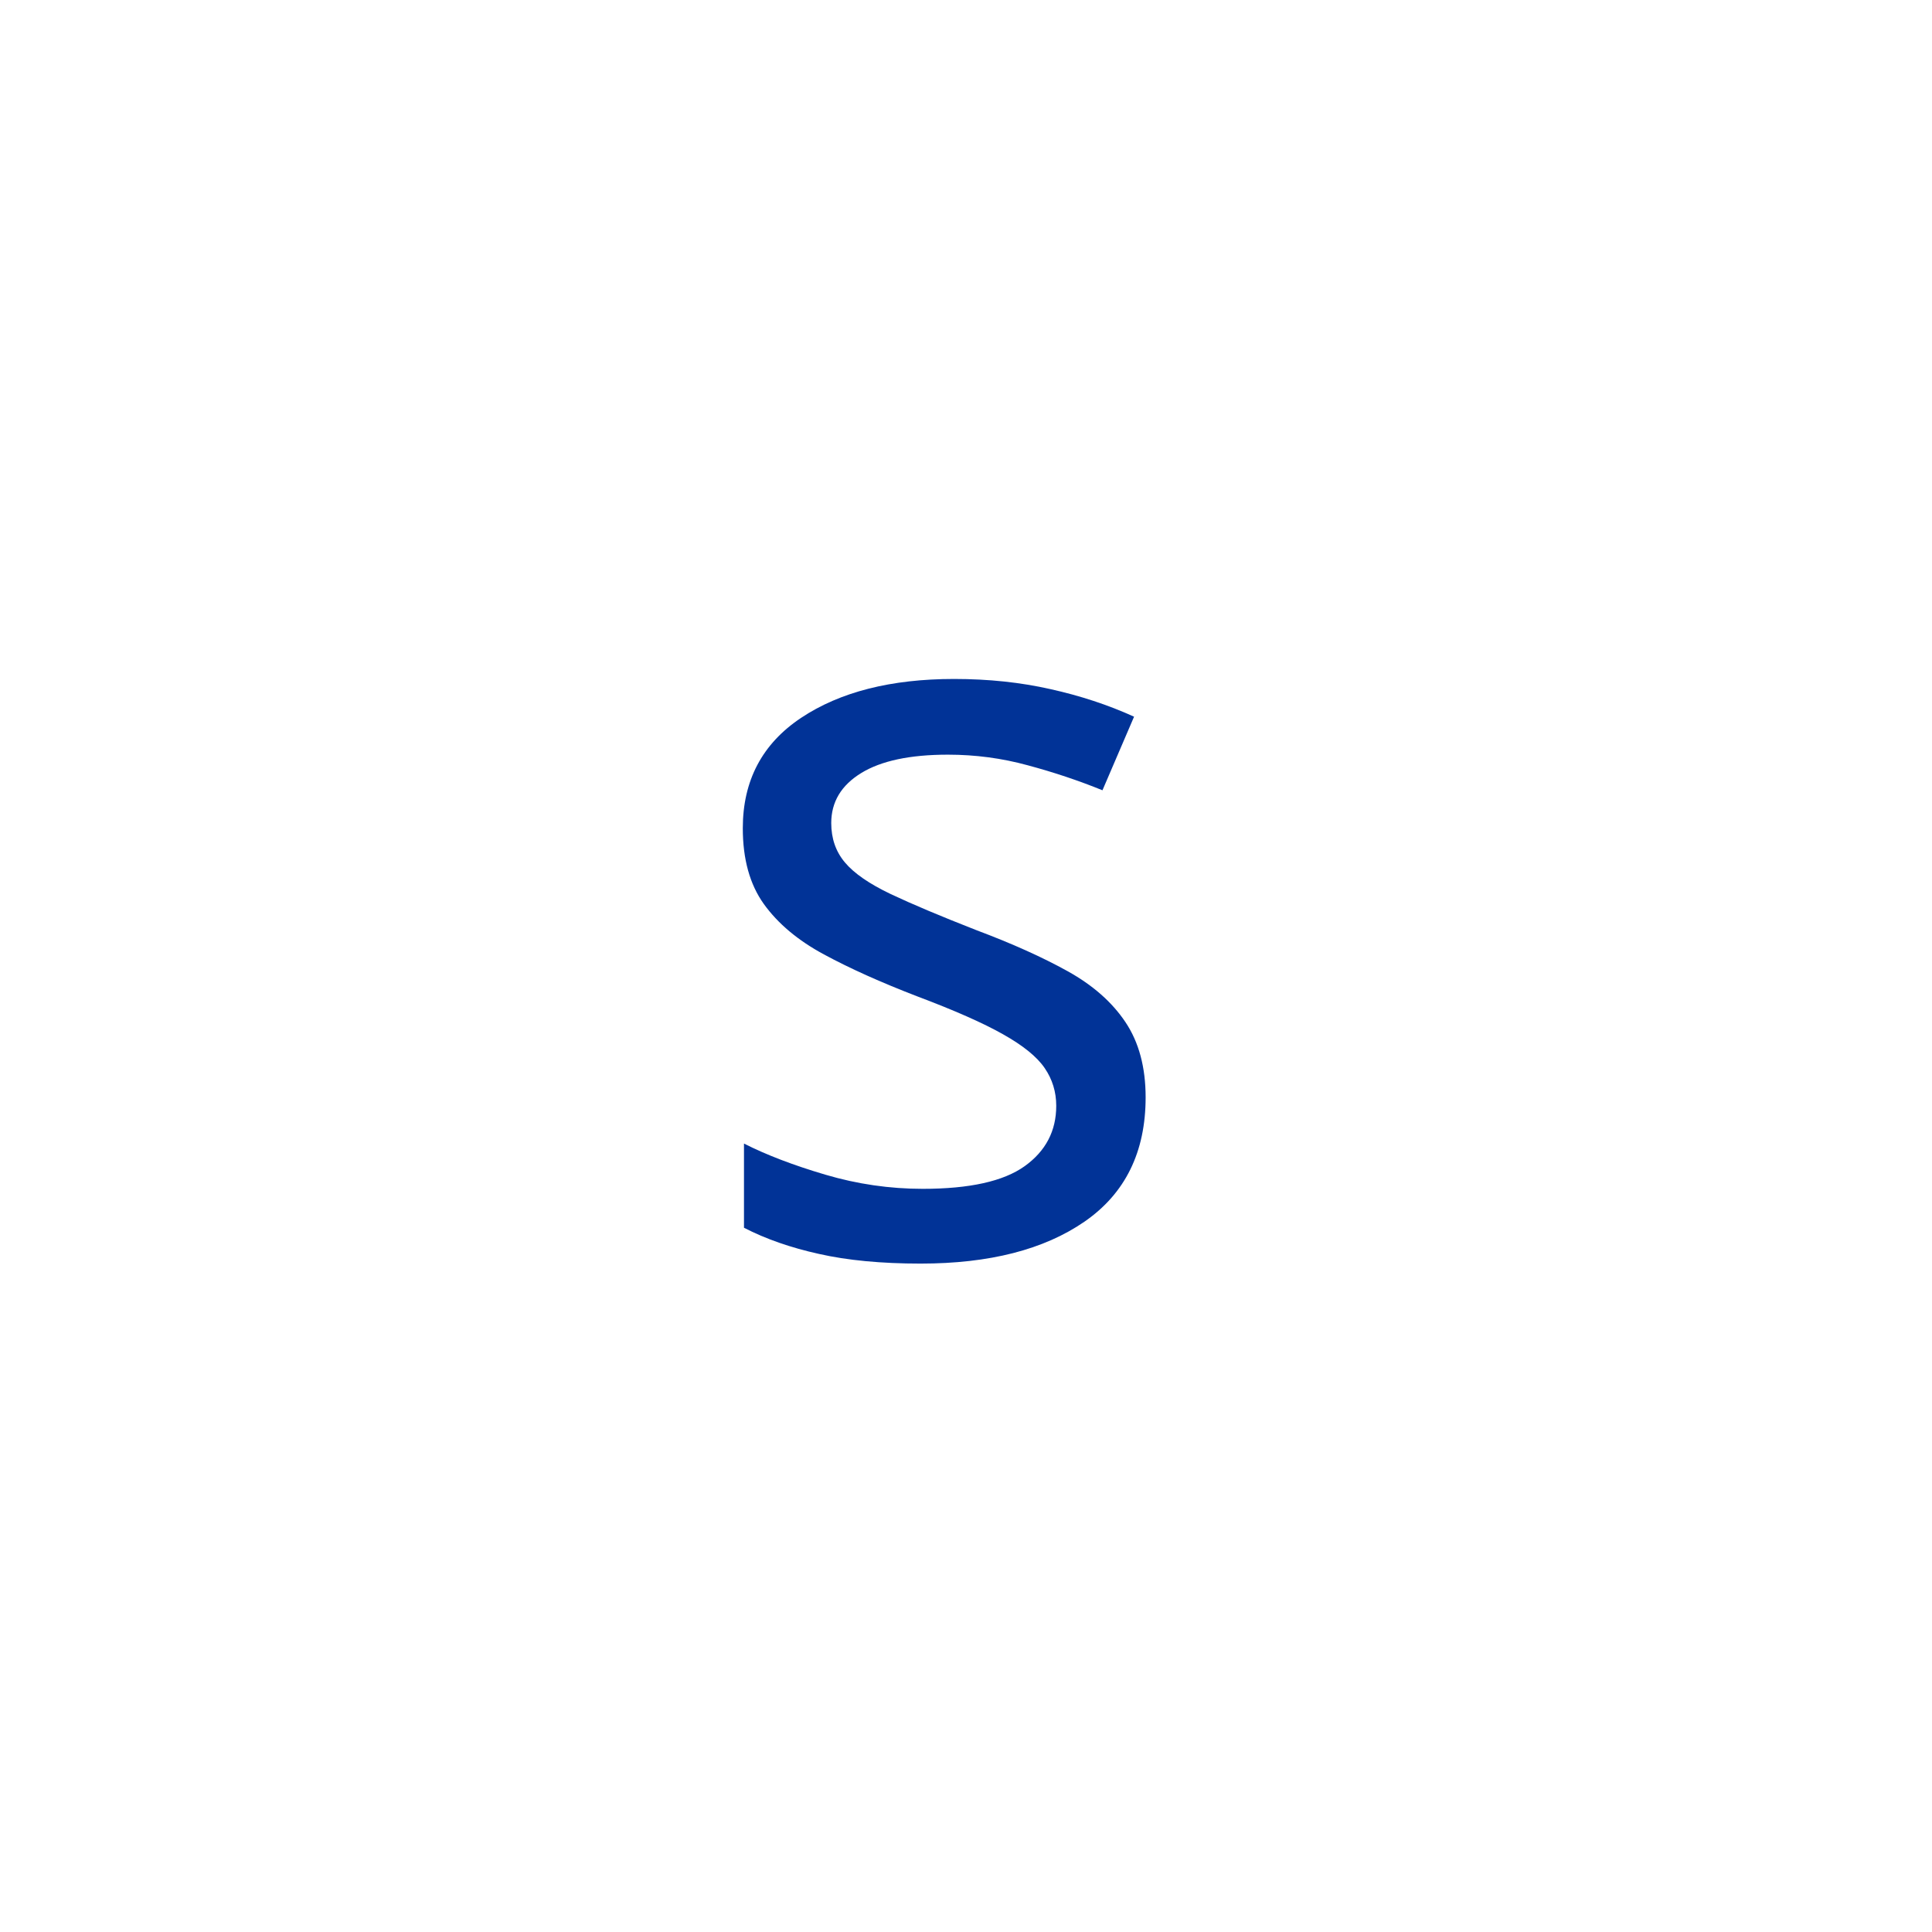
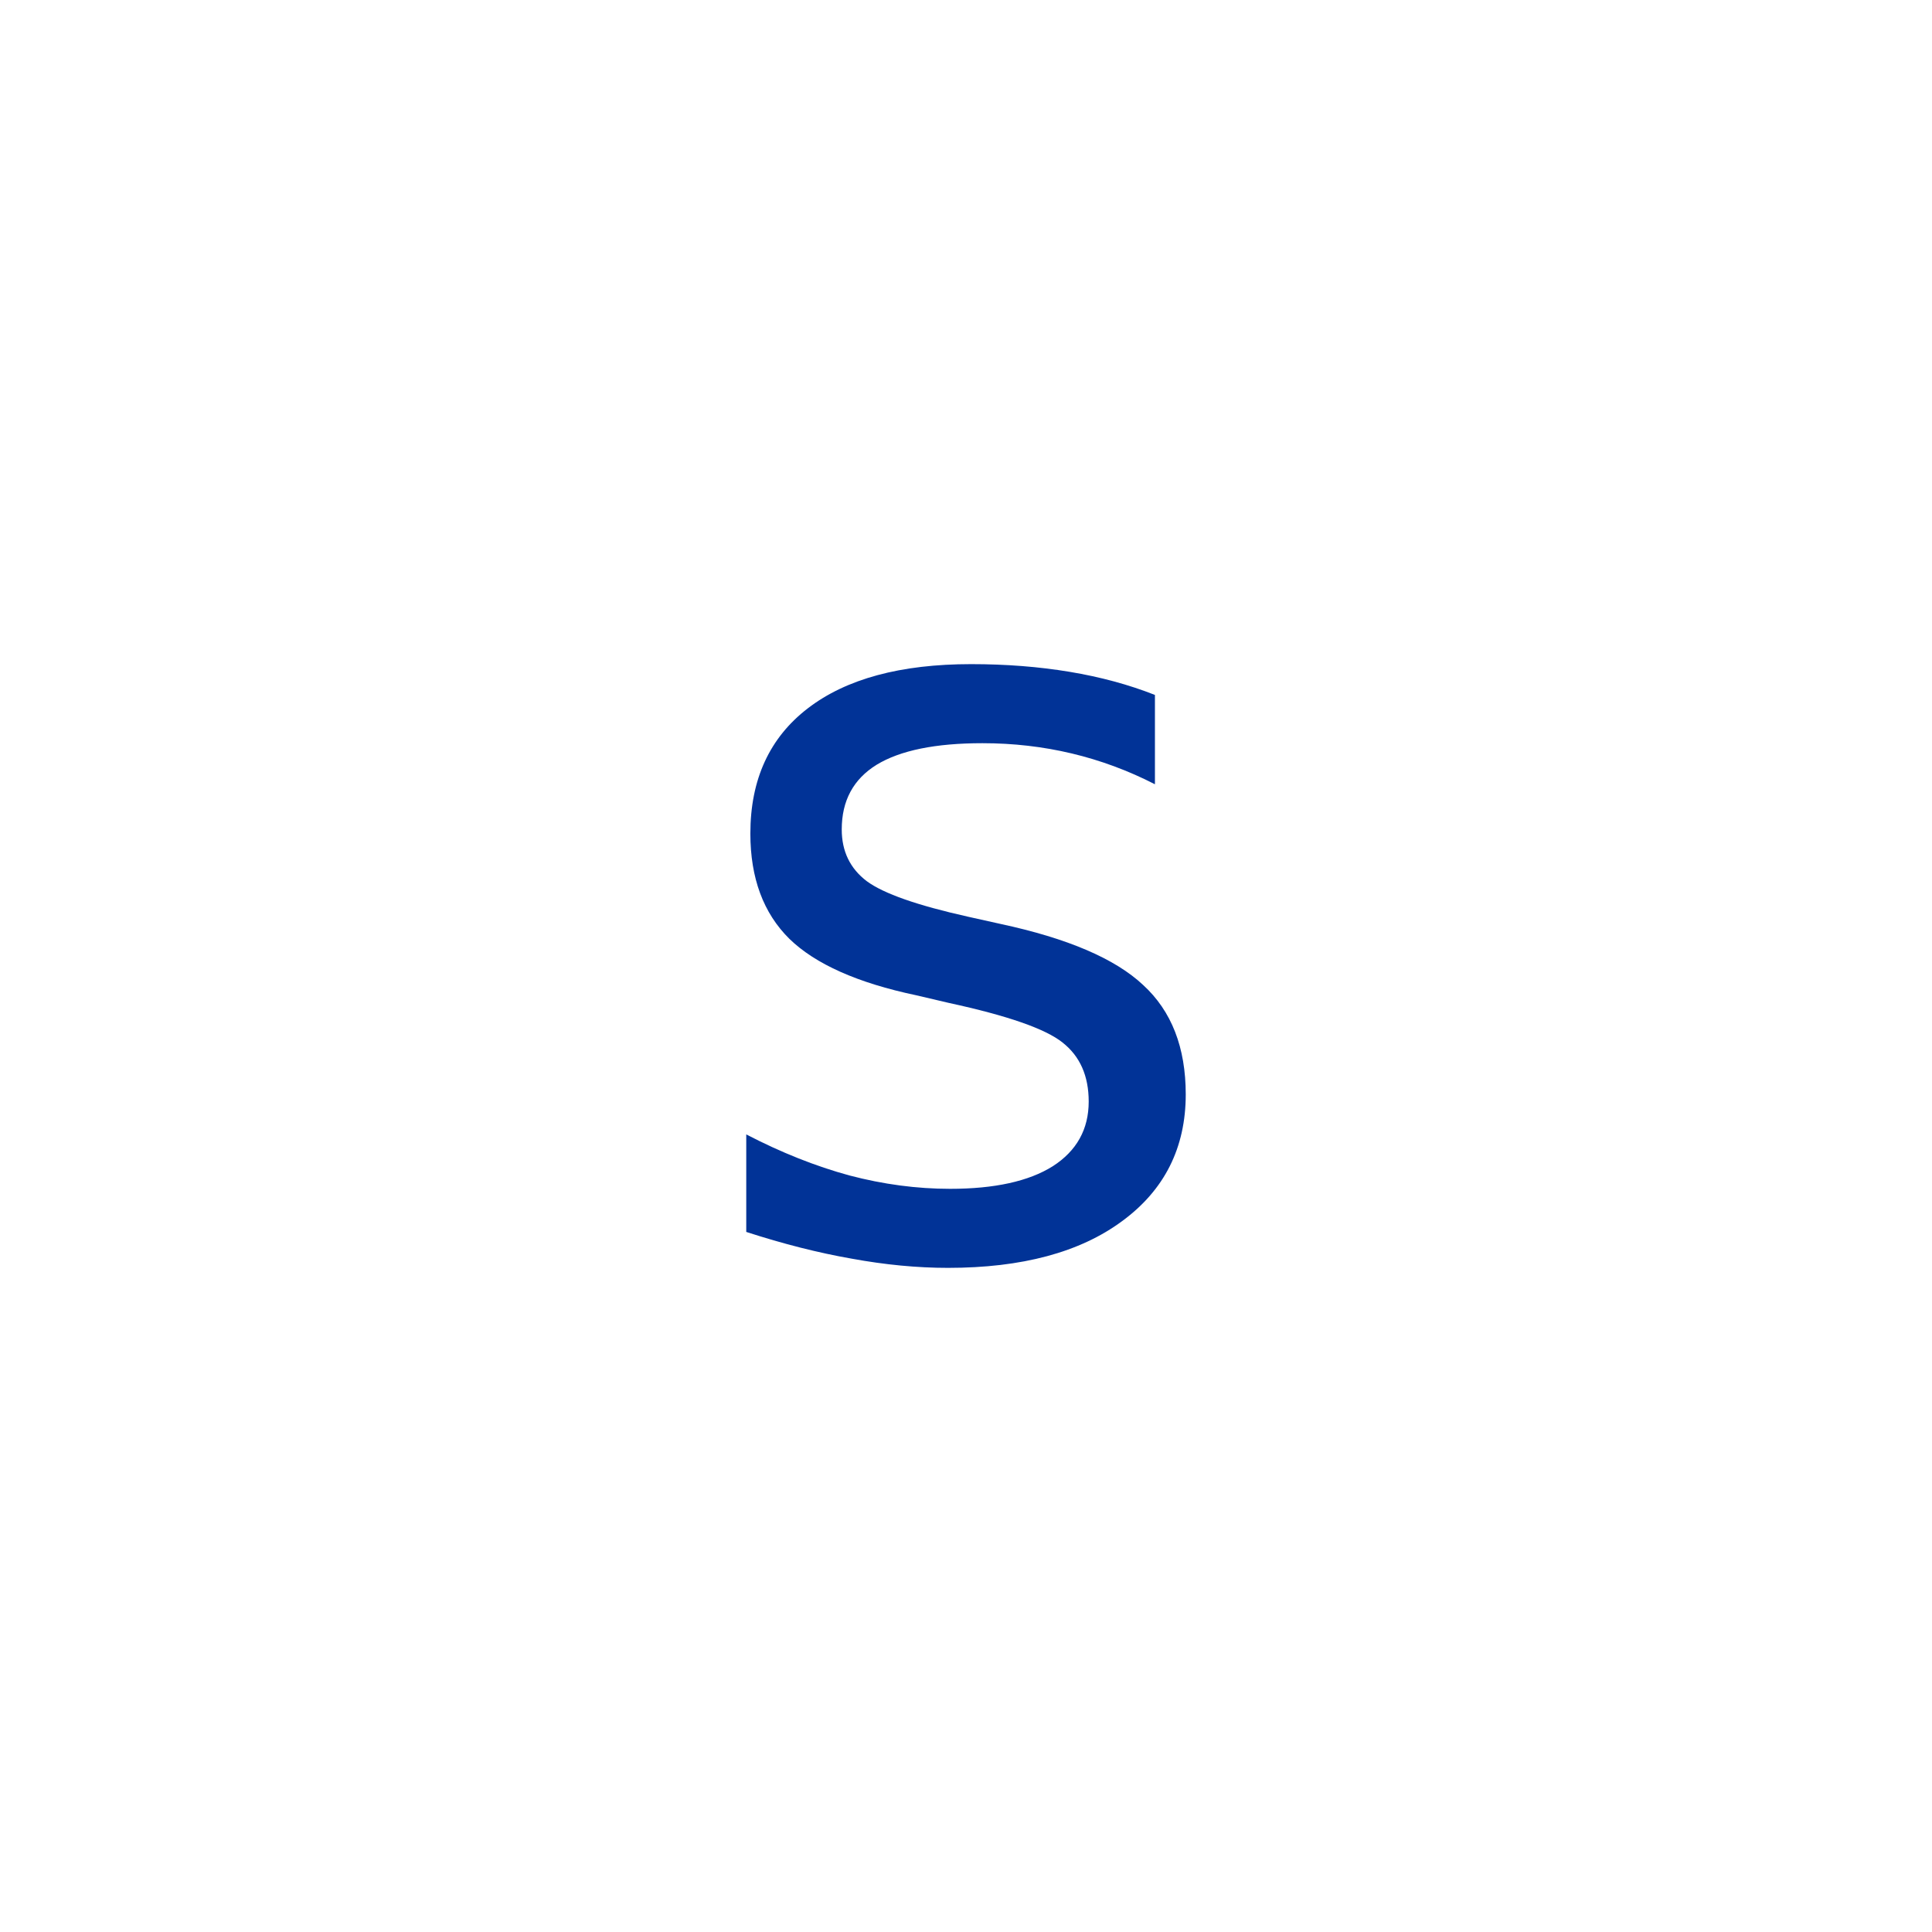
<svg xmlns="http://www.w3.org/2000/svg" width="128" height="128" version="1.0">
-   <text xml:space="preserve" x="45.664" y="83.016" style="font-style:normal;font-variant:normal;font-weight:400;font-stretch:normal;font-size:25.288px;line-height:0%;font-family:sans-serif;-inkscape-font-specification:Sans;text-align:start;letter-spacing:0;word-spacing:0;writing-mode:lr-tb;text-anchor:start;fill:#013397;fill-opacity:1;stroke:none;stroke-width:2.107" transform="scale(1.00003 .99997)">
-     <tspan x="45.664" y="83.016" style="font-size:69.662px;line-height:1.25;font-family:sans-serif;stroke-width:2.107">s</tspan>
-   </text>
+   <g style="font-size:25.288px;line-height:0%;-inkscape-font-specification:Sans;letter-spacing:0;word-spacing:0;fill:#013397;stroke-width:2.107">
+     <path d="M76.515 46.042v5.919q-2.653-1.36-5.51-2.041-2.857-.68-5.919-.68-4.66 0-7.007 1.428-2.313 1.429-2.313 4.286 0 2.177 1.667 3.435 1.667 1.225 6.7 2.347l2.144.477q6.667 1.428 9.456 4.047 2.823 2.586 2.823 7.246 0 5.306-4.218 8.401-4.184 3.095-11.53 3.095-3.062 0-6.395-.612-3.3-.578-6.973-1.769V75.16q3.47 1.802 6.837 2.72 3.367.885 6.666.885 4.422 0 6.803-1.496 2.381-1.531 2.381-4.286 0-2.551-1.734-3.912-1.701-1.36-7.518-2.62l-2.177-.51q-5.816-1.224-8.401-3.74-2.585-2.552-2.585-6.974 0-5.374 3.81-8.3 3.809-2.925 10.816-2.925 3.47 0 6.53.51 3.062.51 5.647 1.531z" aria-label="s" style="font-size:69.662px;line-height:1.25" transform="scale(1.00003 .99997)" />
+   </g>
</svg>
